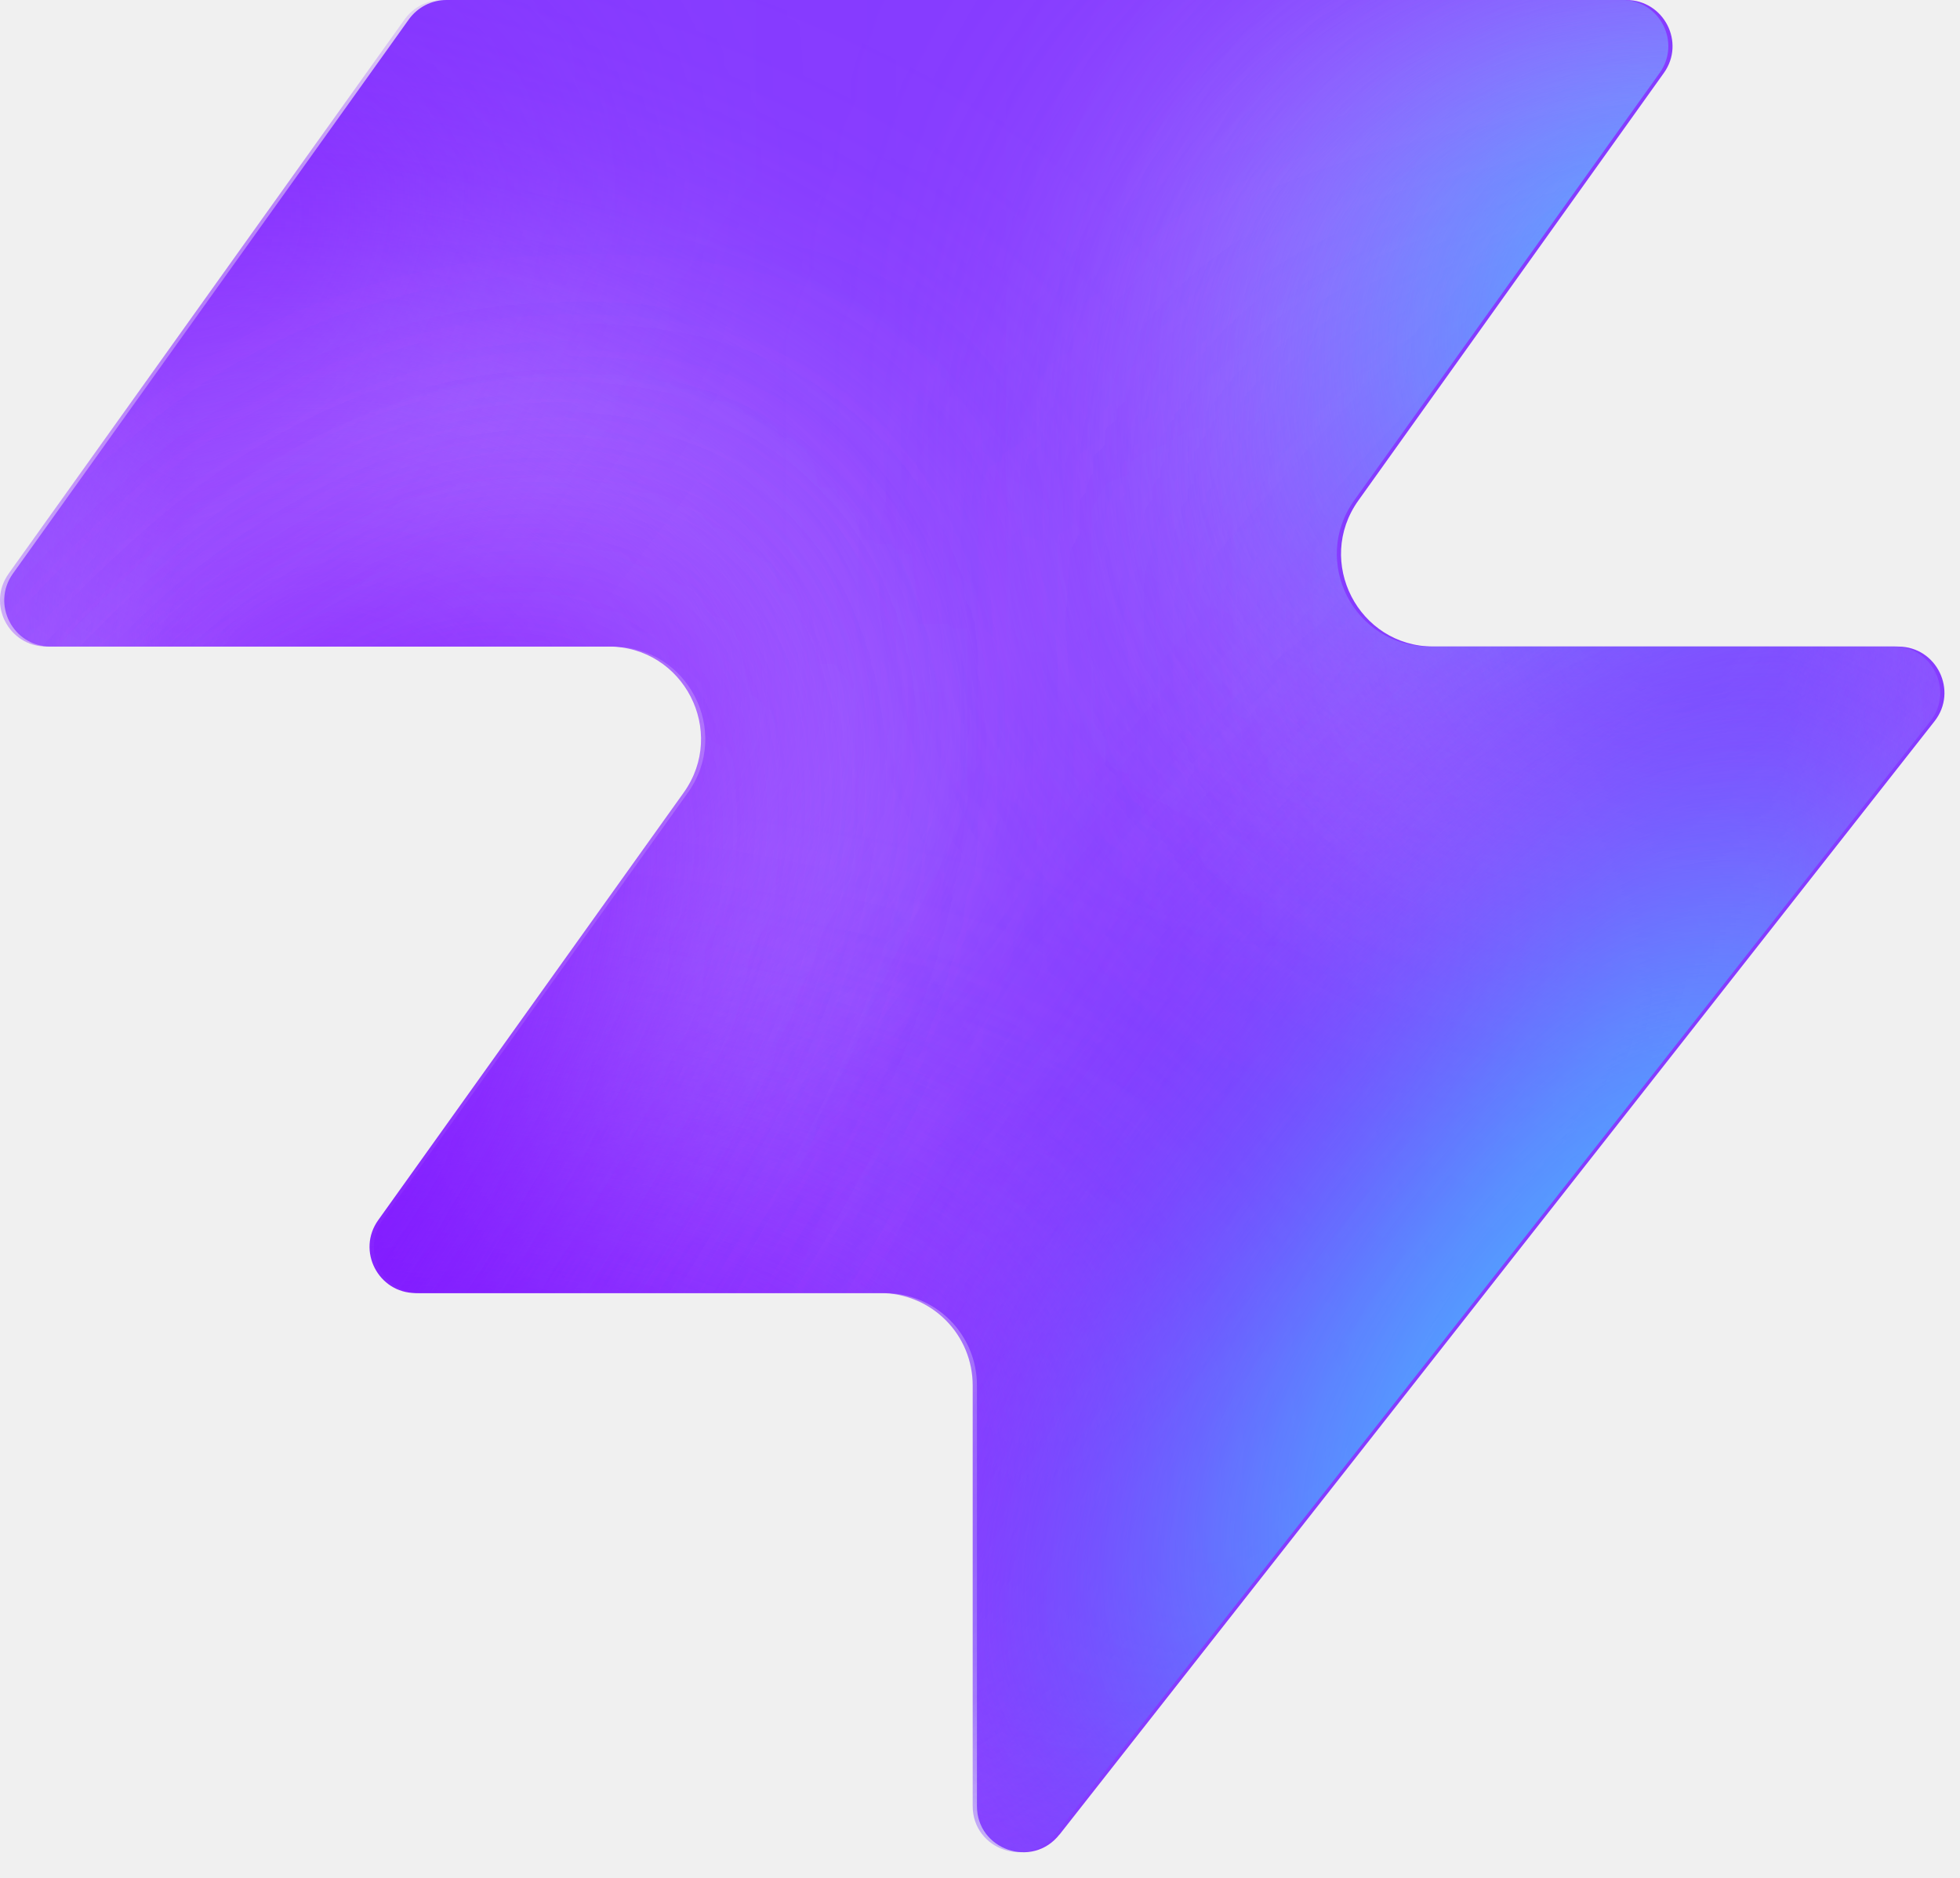
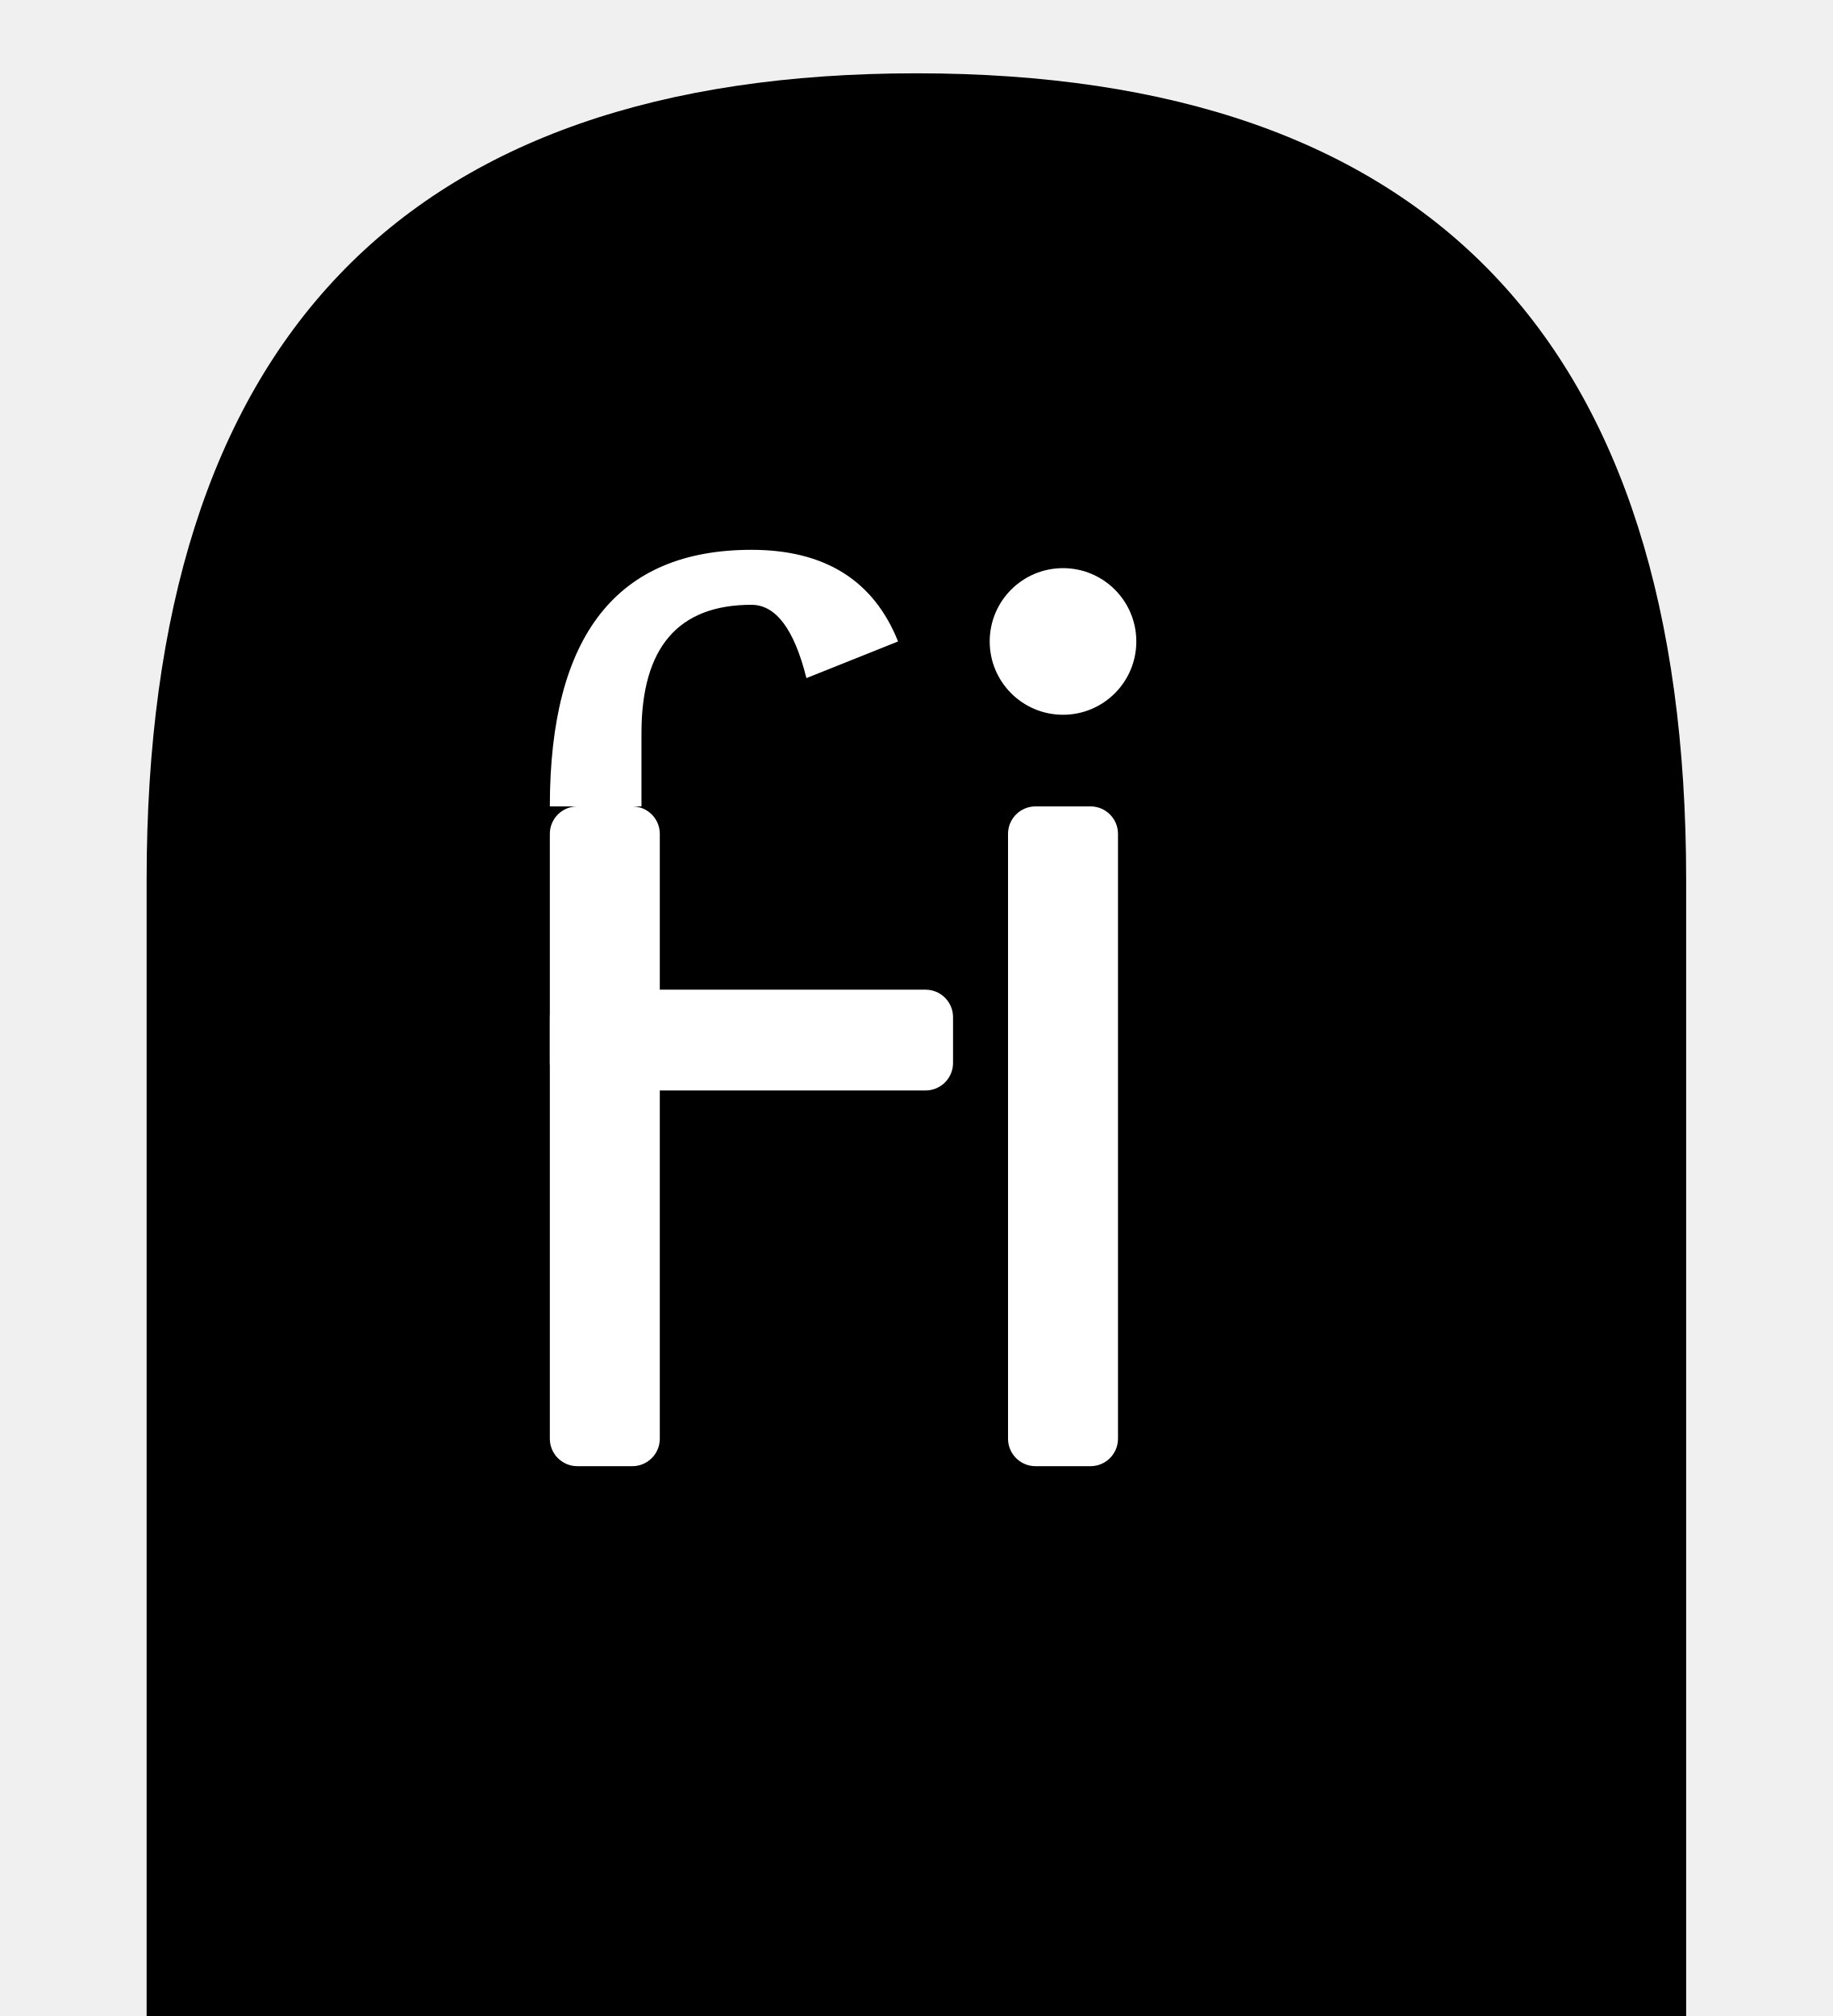
- <svg xmlns="http://www.w3.org/2000/svg" width="48" height="46" fill="none" viewBox="0 0 48 46">
-   <path fill="#863bff" d="M25.946 44.938c-.664.845-2.021.375-2.021-.698V33.937a2.26 2.26 0 0 0-2.262-2.262H10.287c-.92 0-1.456-1.04-.92-1.788l7.48-10.471c1.07-1.497 0-3.578-1.842-3.578H1.237c-.92 0-1.456-1.04-.92-1.788L10.013.474c.214-.297.556-.474.92-.474h28.894c.92 0 1.456 1.04.92 1.788l-7.48 10.471c-1.07 1.498 0 3.579 1.842 3.579h11.377c.943 0 1.473 1.088.89 1.83L25.947 44.94z" style="fill:#863bff;fill:color(display-p3 .525 .23 1);fill-opacity:1" />
-   <mask id="a" width="48" height="46" x="0" y="0" maskUnits="userSpaceOnUse" style="mask-type:alpha">
-     <path fill="#000" d="M25.842 44.938c-.664.844-2.021.375-2.021-.698V33.937a2.26 2.26 0 0 0-2.262-2.262H10.183c-.92 0-1.456-1.04-.92-1.788l7.48-10.471c1.07-1.498 0-3.579-1.842-3.579H1.133c-.92 0-1.456-1.04-.92-1.787L9.91.473c.214-.297.556-.474.92-.474h28.894c.92 0 1.456 1.04.92 1.788l-7.48 10.471c-1.07 1.498 0 3.578 1.842 3.578h11.377c.943 0 1.473 1.088.89 1.832L25.843 44.94z" style="fill:#000;fill-opacity:1" />
-   </mask>
-   <g mask="url(#a)">
-     <g filter="url(#b)">
-       <ellipse cx="5.508" cy="14.704" fill="#ede6ff" rx="5.508" ry="14.704" style="fill:#ede6ff;fill:color(display-p3 .927 .903 1);fill-opacity:1" transform="matrix(.00324 1 1 -.00324 -4.47 31.516)" />
-     </g>
-     <g filter="url(#c)">
-       <ellipse cx="10.399" cy="29.851" fill="#ede6ff" rx="10.399" ry="29.851" style="fill:#ede6ff;fill:color(display-p3 .927 .903 1);fill-opacity:1" transform="matrix(.00324 1 1 -.00324 -39.328 7.883)" />
-     </g>
-     <g filter="url(#d)">
-       <ellipse cx="5.508" cy="30.487" fill="#7e14ff" rx="5.508" ry="30.487" style="fill:#7e14ff;fill:color(display-p3 .492 .077 1);fill-opacity:1" transform="rotate(89.814 -25.913 -14.639)scale(1 -1)" />
-     </g>
-     <g filter="url(#e)">
-       <ellipse cx="5.508" cy="30.599" fill="#7e14ff" rx="5.508" ry="30.599" style="fill:#7e14ff;fill:color(display-p3 .492 .077 1);fill-opacity:1" transform="rotate(89.814 -32.644 -3.334)scale(1 -1)" />
-     </g>
-     <g filter="url(#f)">
-       <ellipse cx="5.508" cy="30.599" fill="#7e14ff" rx="5.508" ry="30.599" style="fill:#7e14ff;fill:color(display-p3 .492 .077 1);fill-opacity:1" transform="matrix(.00324 1 1 -.00324 -34.34 30.47)" />
-     </g>
-     <g filter="url(#g)">
-       <ellipse cx="14.072" cy="22.078" fill="#ede6ff" rx="14.072" ry="22.078" style="fill:#ede6ff;fill:color(display-p3 .927 .903 1);fill-opacity:1" transform="rotate(93.35 24.506 48.493)scale(-1 1)" />
-     </g>
-     <g filter="url(#h)">
-       <ellipse cx="3.47" cy="21.501" fill="#7e14ff" rx="3.47" ry="21.501" style="fill:#7e14ff;fill:color(display-p3 .492 .077 1);fill-opacity:1" transform="rotate(89.009 28.708 47.59)scale(-1 1)" />
-     </g>
-     <g filter="url(#i)">
-       <ellipse cx="3.47" cy="21.501" fill="#7e14ff" rx="3.47" ry="21.501" style="fill:#7e14ff;fill:color(display-p3 .492 .077 1);fill-opacity:1" transform="rotate(89.009 28.708 47.59)scale(-1 1)" />
-     </g>
-     <g filter="url(#j)">
-       <ellipse cx=".387" cy="8.972" fill="#7e14ff" rx="4.407" ry="29.108" style="fill:#7e14ff;fill:color(display-p3 .492 .077 1);fill-opacity:1" transform="rotate(39.51 .387 8.972)" />
-     </g>
-     <g filter="url(#k)">
-       <ellipse cx="47.523" cy="-6.092" fill="#7e14ff" rx="4.407" ry="29.108" style="fill:#7e14ff;fill:color(display-p3 .492 .077 1);fill-opacity:1" transform="rotate(37.892 47.523 -6.092)" />
-     </g>
-     <g filter="url(#l)">
-       <ellipse cx="41.412" cy="6.333" fill="#47bfff" rx="5.971" ry="9.665" style="fill:#47bfff;fill:color(display-p3 .28 .748 1);fill-opacity:1" transform="rotate(37.892 41.412 6.333)" />
-     </g>
-     <g filter="url(#m)">
-       <ellipse cx="-1.879" cy="38.332" fill="#7e14ff" rx="4.407" ry="29.108" style="fill:#7e14ff;fill:color(display-p3 .492 .077 1);fill-opacity:1" transform="rotate(37.892 -1.88 38.332)" />
-     </g>
-     <g filter="url(#n)">
-       <ellipse cx="-1.879" cy="38.332" fill="#7e14ff" rx="4.407" ry="29.108" style="fill:#7e14ff;fill:color(display-p3 .492 .077 1);fill-opacity:1" transform="rotate(37.892 -1.88 38.332)" />
-     </g>
-     <g filter="url(#o)">
-       <ellipse cx="35.651" cy="29.907" fill="#7e14ff" rx="4.407" ry="29.108" style="fill:#7e14ff;fill:color(display-p3 .492 .077 1);fill-opacity:1" transform="rotate(37.892 35.651 29.907)" />
-     </g>
-     <g filter="url(#p)">
-       <ellipse cx="38.418" cy="32.4" fill="#47bfff" rx="5.971" ry="15.297" style="fill:#47bfff;fill:color(display-p3 .28 .748 1);fill-opacity:1" transform="rotate(37.892 38.418 32.4)" />
-     </g>
+ <svg xmlns="http://www.w3.org/2000/svg" viewBox="0 0 100 110">
+   <path d="M8 110 L8 48 Q8 4 50 4 Q92 4 92 48 L92 110 Z" fill="#000" />
+   <g fill="#fff">
+     <path d="M30 44 Q30 30 41 30 Q47 30 49 35 L44 37 Q43 33 41 33 Q35 33 35 40 L35 44 Z" />
+     <rect x="30" y="44" width="6" height="36" rx="1.5" />
+     <rect x="30" y="54" width="22" height="5.5" rx="1.5" />
+     <circle cx="58" cy="35" r="4" />
+     <rect x="55" y="44" width="6" height="36" rx="1.5" />
  </g>
-   <defs>
-     <filter id="b" width="60.045" height="41.654" x="-19.77" y="16.149" color-interpolation-filters="sRGB" filterUnits="userSpaceOnUse">
-       <feFlood flood-opacity="0" result="BackgroundImageFix" />
-       <feBlend in="SourceGraphic" in2="BackgroundImageFix" result="shape" />
-       <feGaussianBlur result="effect1_foregroundBlur_2002_17158" stdDeviation="7.659" />
-     </filter>
-     <filter id="c" width="90.34" height="51.437" x="-54.613" y="-7.533" color-interpolation-filters="sRGB" filterUnits="userSpaceOnUse">
-       <feFlood flood-opacity="0" result="BackgroundImageFix" />
-       <feBlend in="SourceGraphic" in2="BackgroundImageFix" result="shape" />
-       <feGaussianBlur result="effect1_foregroundBlur_2002_17158" stdDeviation="7.659" />
-     </filter>
-     <filter id="d" width="79.355" height="29.4" x="-49.64" y="2.03" color-interpolation-filters="sRGB" filterUnits="userSpaceOnUse">
-       <feFlood flood-opacity="0" result="BackgroundImageFix" />
-       <feBlend in="SourceGraphic" in2="BackgroundImageFix" result="shape" />
-       <feGaussianBlur result="effect1_foregroundBlur_2002_17158" stdDeviation="4.596" />
-     </filter>
-     <filter id="e" width="79.579" height="29.4" x="-45.045" y="20.029" color-interpolation-filters="sRGB" filterUnits="userSpaceOnUse">
-       <feFlood flood-opacity="0" result="BackgroundImageFix" />
-       <feBlend in="SourceGraphic" in2="BackgroundImageFix" result="shape" />
-       <feGaussianBlur result="effect1_foregroundBlur_2002_17158" stdDeviation="4.596" />
-     </filter>
-     <filter id="f" width="79.579" height="29.4" x="-43.513" y="21.178" color-interpolation-filters="sRGB" filterUnits="userSpaceOnUse">
-       <feFlood flood-opacity="0" result="BackgroundImageFix" />
-       <feBlend in="SourceGraphic" in2="BackgroundImageFix" result="shape" />
-       <feGaussianBlur result="effect1_foregroundBlur_2002_17158" stdDeviation="4.596" />
-     </filter>
-     <filter id="g" width="74.749" height="58.852" x="15.756" y="-17.901" color-interpolation-filters="sRGB" filterUnits="userSpaceOnUse">
-       <feFlood flood-opacity="0" result="BackgroundImageFix" />
-       <feBlend in="SourceGraphic" in2="BackgroundImageFix" result="shape" />
-       <feGaussianBlur result="effect1_foregroundBlur_2002_17158" stdDeviation="7.659" />
-     </filter>
-     <filter id="h" width="61.377" height="25.362" x="23.548" y="2.284" color-interpolation-filters="sRGB" filterUnits="userSpaceOnUse">
-       <feFlood flood-opacity="0" result="BackgroundImageFix" />
-       <feBlend in="SourceGraphic" in2="BackgroundImageFix" result="shape" />
-       <feGaussianBlur result="effect1_foregroundBlur_2002_17158" stdDeviation="4.596" />
-     </filter>
-     <filter id="i" width="61.377" height="25.362" x="23.548" y="2.284" color-interpolation-filters="sRGB" filterUnits="userSpaceOnUse">
-       <feFlood flood-opacity="0" result="BackgroundImageFix" />
-       <feBlend in="SourceGraphic" in2="BackgroundImageFix" result="shape" />
-       <feGaussianBlur result="effect1_foregroundBlur_2002_17158" stdDeviation="4.596" />
-     </filter>
-     <filter id="j" width="56.045" height="63.649" x="-27.636" y="-22.853" color-interpolation-filters="sRGB" filterUnits="userSpaceOnUse">
-       <feFlood flood-opacity="0" result="BackgroundImageFix" />
-       <feBlend in="SourceGraphic" in2="BackgroundImageFix" result="shape" />
-       <feGaussianBlur result="effect1_foregroundBlur_2002_17158" stdDeviation="4.596" />
-     </filter>
-     <filter id="k" width="54.814" height="64.646" x="20.116" y="-38.415" color-interpolation-filters="sRGB" filterUnits="userSpaceOnUse">
-       <feFlood flood-opacity="0" result="BackgroundImageFix" />
-       <feBlend in="SourceGraphic" in2="BackgroundImageFix" result="shape" />
-       <feGaussianBlur result="effect1_foregroundBlur_2002_17158" stdDeviation="4.596" />
-     </filter>
-     <filter id="l" width="33.541" height="35.313" x="24.641" y="-11.323" color-interpolation-filters="sRGB" filterUnits="userSpaceOnUse">
-       <feFlood flood-opacity="0" result="BackgroundImageFix" />
-       <feBlend in="SourceGraphic" in2="BackgroundImageFix" result="shape" />
-       <feGaussianBlur result="effect1_foregroundBlur_2002_17158" stdDeviation="4.596" />
-     </filter>
-     <filter id="m" width="54.814" height="64.646" x="-29.286" y="6.009" color-interpolation-filters="sRGB" filterUnits="userSpaceOnUse">
-       <feFlood flood-opacity="0" result="BackgroundImageFix" />
-       <feBlend in="SourceGraphic" in2="BackgroundImageFix" result="shape" />
-       <feGaussianBlur result="effect1_foregroundBlur_2002_17158" stdDeviation="4.596" />
-     </filter>
-     <filter id="n" width="54.814" height="64.646" x="-29.286" y="6.009" color-interpolation-filters="sRGB" filterUnits="userSpaceOnUse">
-       <feFlood flood-opacity="0" result="BackgroundImageFix" />
-       <feBlend in="SourceGraphic" in2="BackgroundImageFix" result="shape" />
-       <feGaussianBlur result="effect1_foregroundBlur_2002_17158" stdDeviation="4.596" />
-     </filter>
-     <filter id="o" width="54.814" height="64.646" x="8.244" y="-2.416" color-interpolation-filters="sRGB" filterUnits="userSpaceOnUse">
-       <feFlood flood-opacity="0" result="BackgroundImageFix" />
-       <feBlend in="SourceGraphic" in2="BackgroundImageFix" result="shape" />
-       <feGaussianBlur result="effect1_foregroundBlur_2002_17158" stdDeviation="4.596" />
-     </filter>
-     <filter id="p" width="39.409" height="43.623" x="18.713" y="10.588" color-interpolation-filters="sRGB" filterUnits="userSpaceOnUse">
-       <feFlood flood-opacity="0" result="BackgroundImageFix" />
-       <feBlend in="SourceGraphic" in2="BackgroundImageFix" result="shape" />
-       <feGaussianBlur result="effect1_foregroundBlur_2002_17158" stdDeviation="4.596" />
-     </filter>
-   </defs>
</svg>
